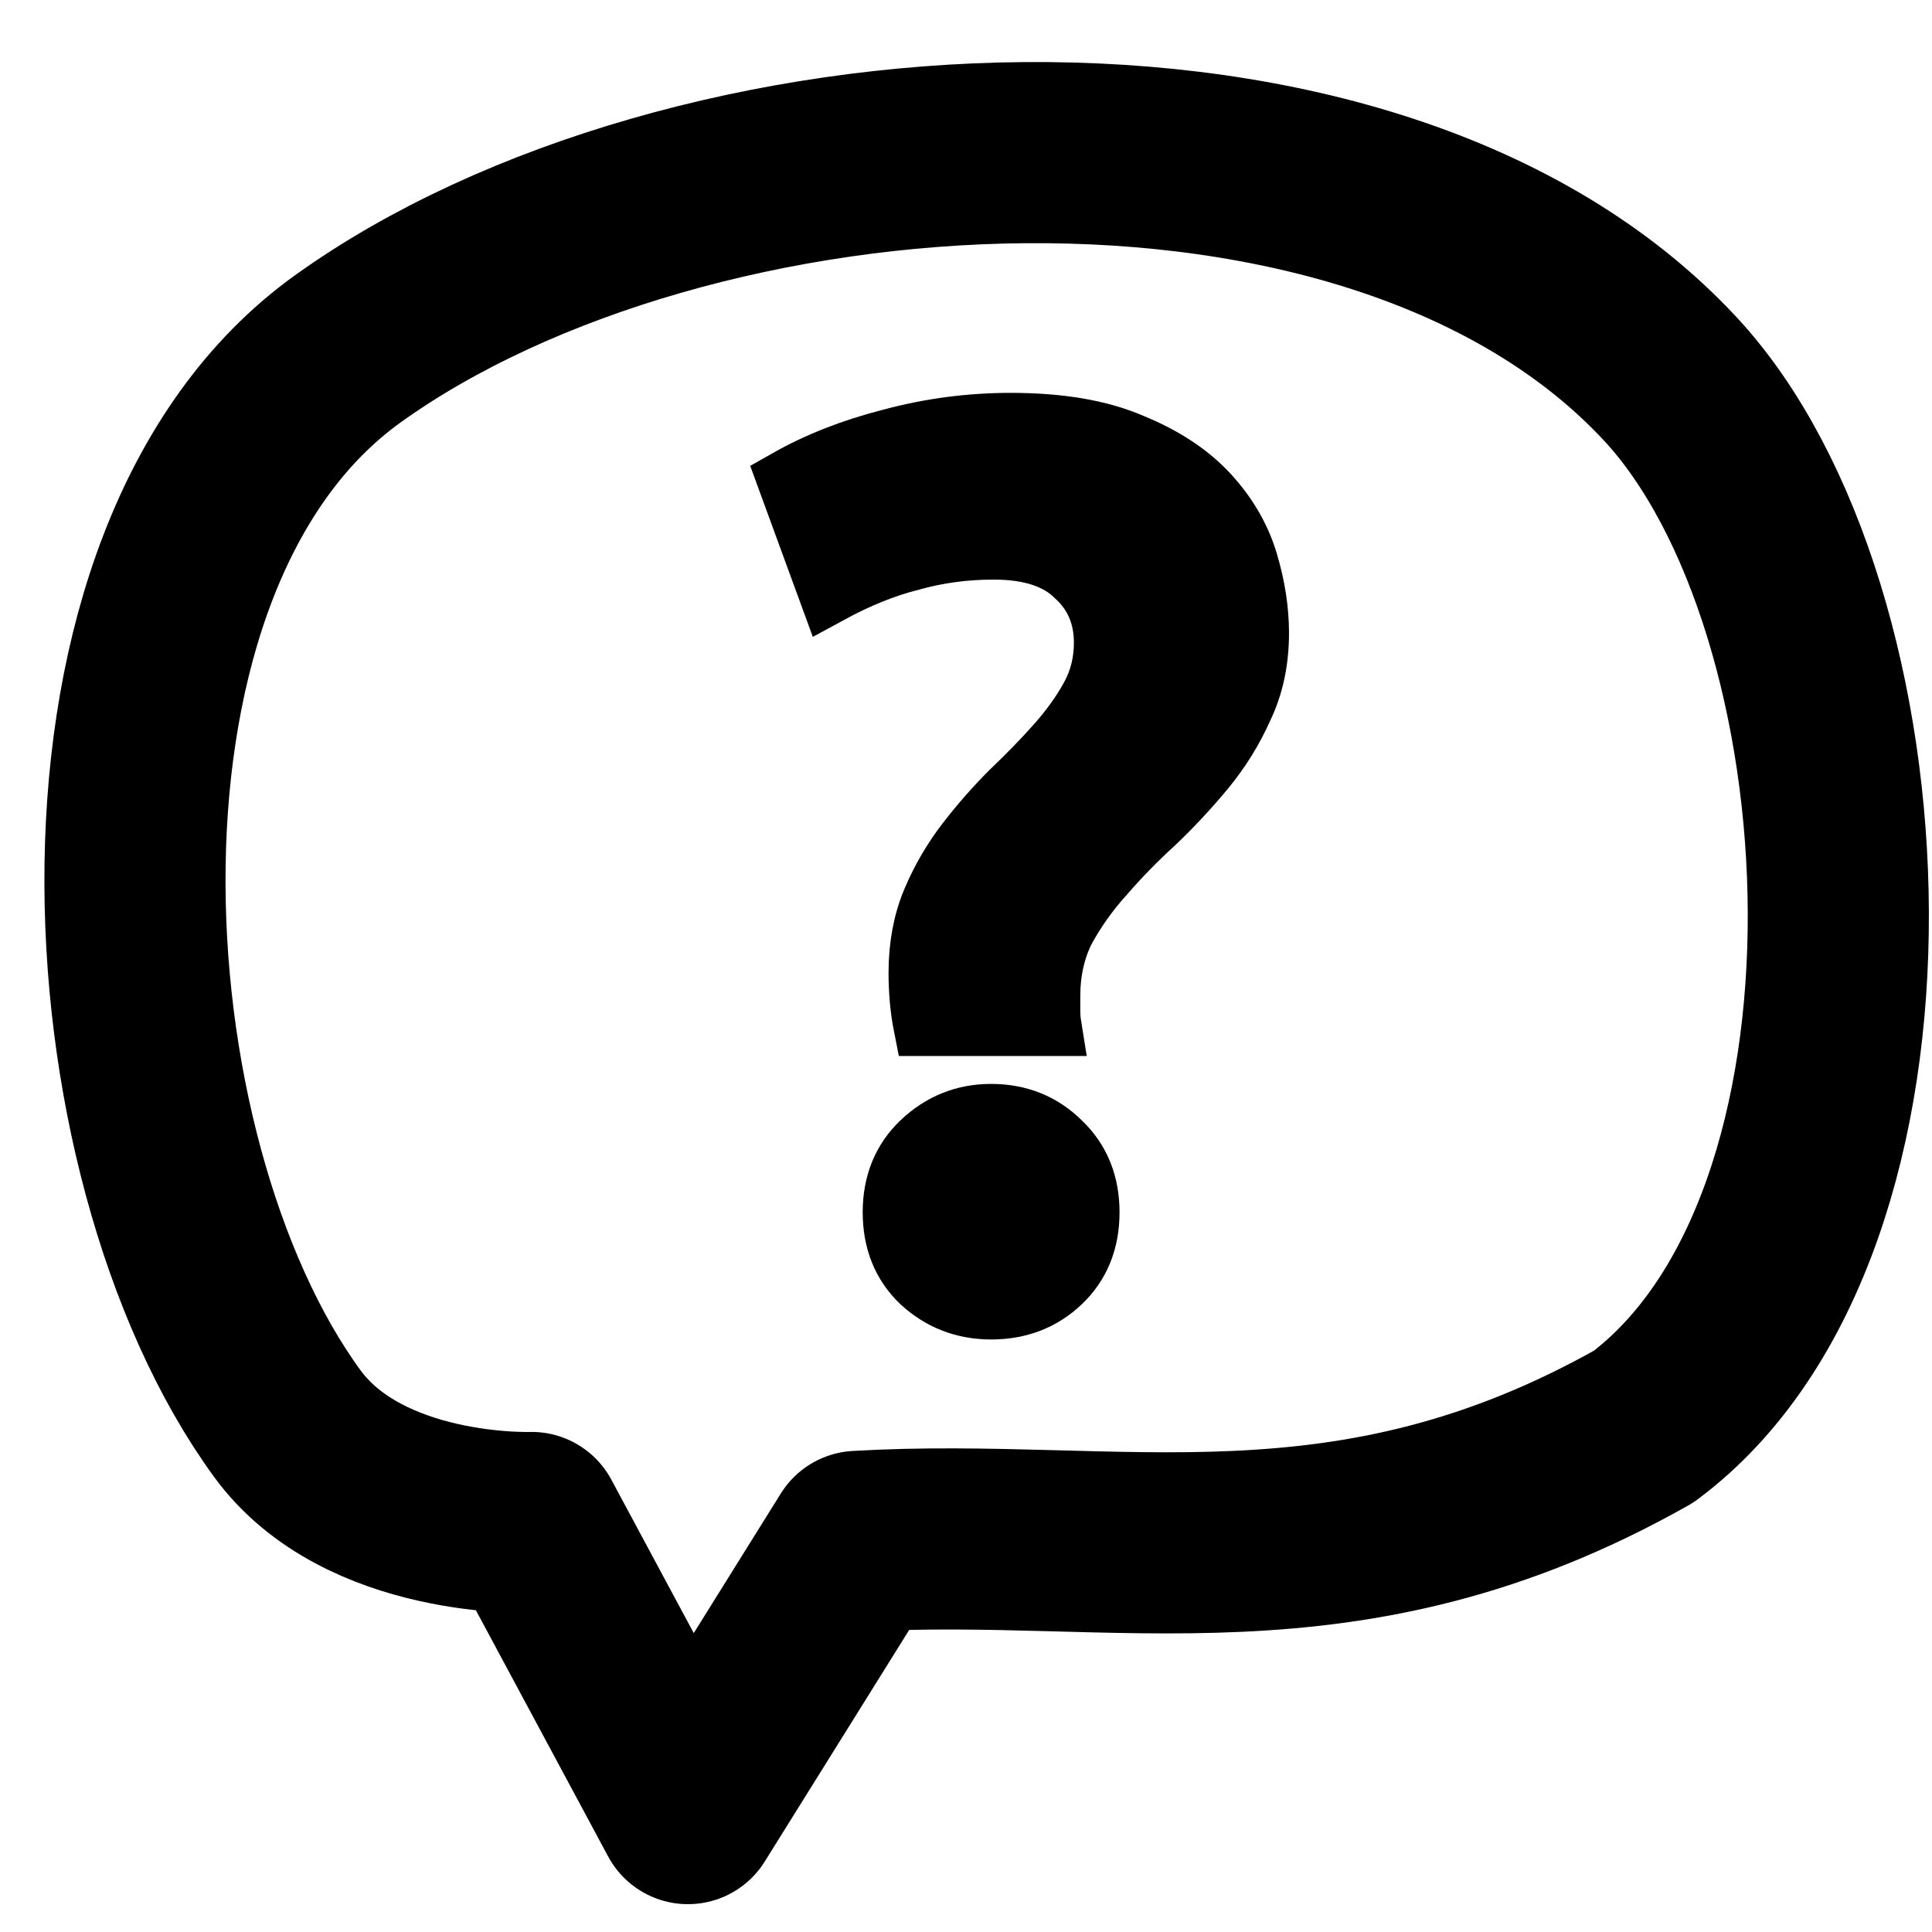
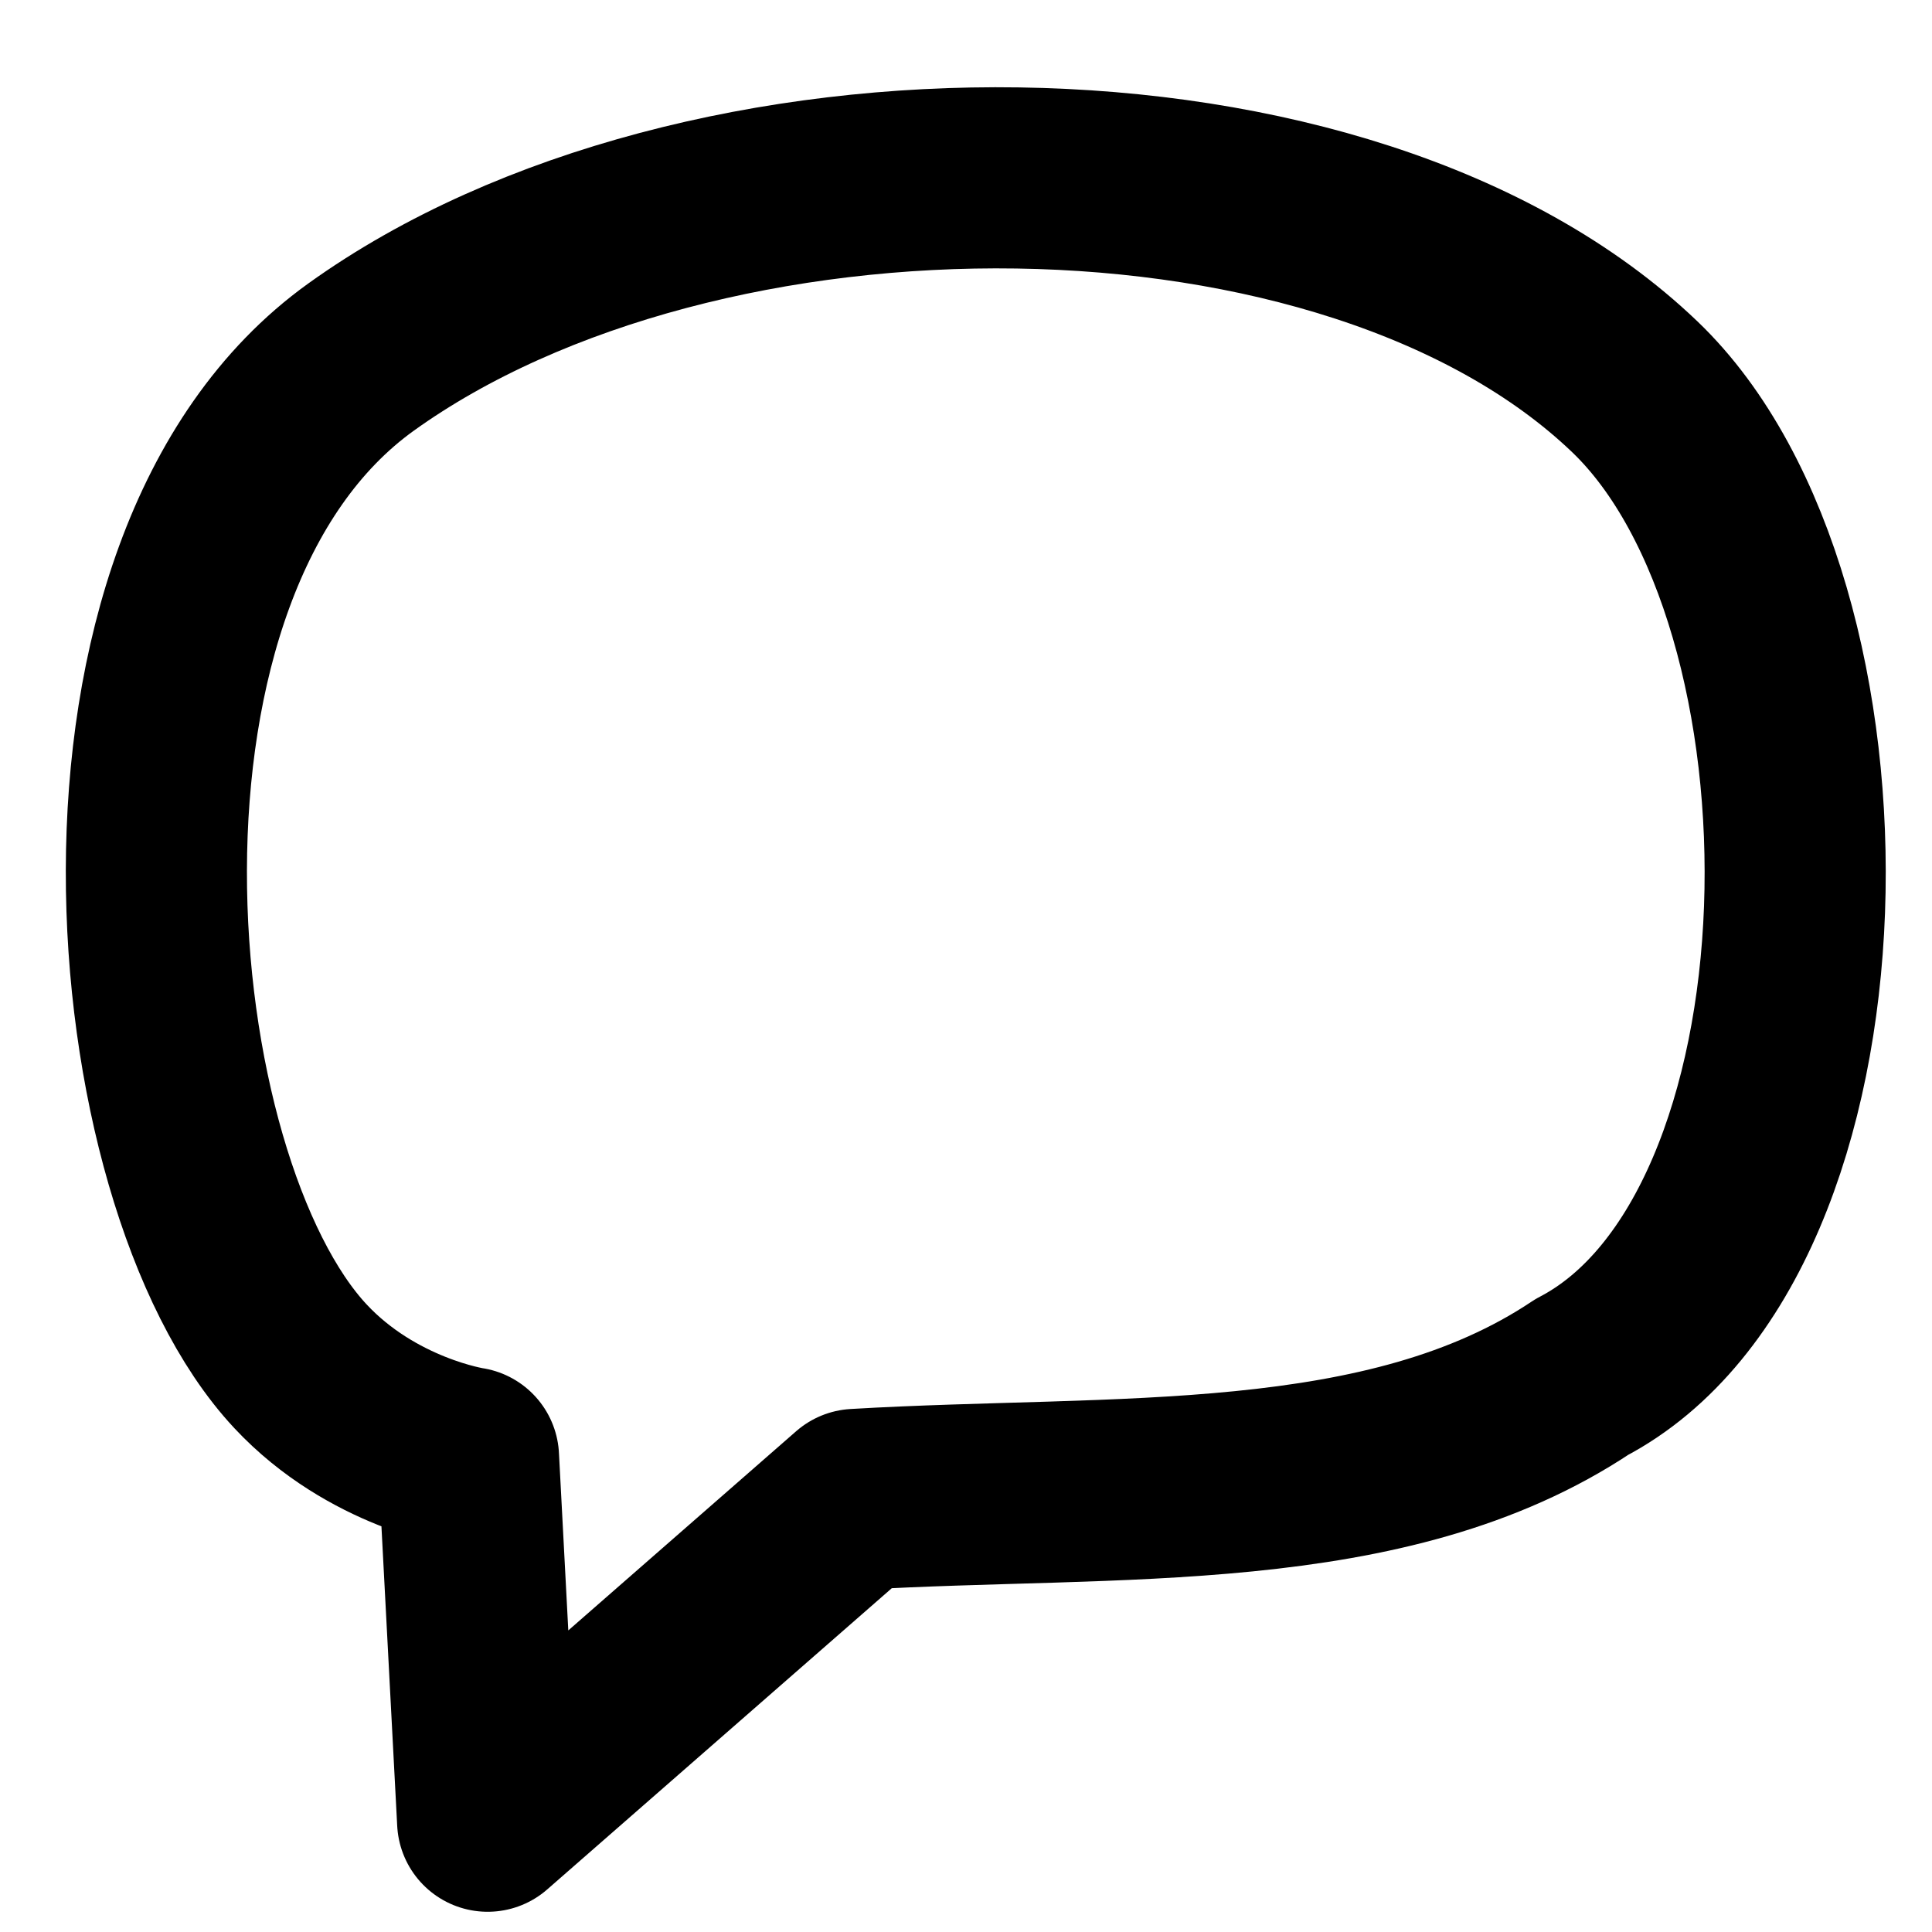
<svg xmlns="http://www.w3.org/2000/svg" width="32px" height="32px" id="svg3019" version="1.1">
  <defs id="defs3021" />
  <g id="layer1">
-     <path style="fill:none;stroke:#000000;stroke-width:3;stroke-linecap:round;stroke-linejoin:round;stroke-miterlimit:4;stroke-opacity:1;stroke-dasharray:none" d="M 11.394,30.039 8.804,25.217 c 0,0 -2.778,0.101 -4.047,-1.64 C 1.526,19.146 0.934,9.242 5.762,5.777 11.378,1.747 22.735,0.979 27.661,6.271 c 3.519,3.78 4.059,14.001 -0.436,17.358 -4.937,2.789 -8.683,1.647 -13.019,1.901 z" id="path3027" />
-     <g style="font-size:20.333px;font-style:normal;font-variant:normal;font-weight:500;font-stretch:normal;line-height:125%;letter-spacing:0px;word-spacing:0px;fill:#000000;fill-opacity:1;stroke:#000000;stroke-opacity:1;font-family:Ubuntu;-inkscape-font-specification:Ubuntu Medium" id="text3797">
-       <path d="m 16.457,9.1 c -0.474,1.24e-5 -0.929,0.061 -1.362,0.183 -0.434,0.108 -0.888,0.291 -1.362,0.549 L 13.041,7.942 c 0.502,-0.285 1.071,-0.508 1.708,-0.671 0.651,-0.176 1.315,-0.264 1.993,-0.264 0.813,1.44e-5 1.484,0.115 2.013,0.346 0.529,0.217 0.949,0.495 1.261,0.834 0.312,0.339 0.529,0.712 0.651,1.118 0.122,0.407 0.183,0.8 0.183,1.179 -8e-6,0.461 -0.088,0.874 -0.264,1.24 -0.163,0.366 -0.373,0.705 -0.63,1.017 -0.258,0.312 -0.535,0.61 -0.834,0.895 -0.298,0.271 -0.576,0.556 -0.834,0.854 -0.258,0.285 -0.474,0.59 -0.651,0.915 -0.163,0.325 -0.244,0.691 -0.244,1.098 -5e-6,0.068 -5e-6,0.149 0,0.244 -5e-6,0.081 0.007,0.163 0.02,0.244 l -2.115,0 c -0.027,-0.136 -0.047,-0.278 -0.061,-0.427 -0.014,-0.163 -0.02,-0.312 -0.02,-0.447 -3e-6,-0.447 0.075,-0.847 0.224,-1.2 0.149,-0.352 0.339,-0.678 0.569,-0.976 0.23,-0.298 0.474,-0.576 0.732,-0.834 0.271,-0.258 0.522,-0.515 0.752,-0.773 0.23,-0.258 0.42,-0.522 0.569,-0.793 0.149,-0.271 0.224,-0.569 0.224,-0.895 -6e-6,-0.447 -0.156,-0.813 -0.468,-1.098 C 17.521,9.25 17.067,9.1 16.457,9.1 m 1.586,10.98 c -5e-6,0.474 -0.156,0.861 -0.468,1.159 -0.312,0.298 -0.698,0.447 -1.159,0.447 -0.447,0 -0.834,-0.149 -1.159,-0.447 -0.312,-0.298 -0.468,-0.685 -0.468,-1.159 -2e-6,-0.474 0.156,-0.861 0.468,-1.159 0.325,-0.312 0.712,-0.468 1.159,-0.468 0.461,3e-6 0.847,0.156 1.159,0.468 0.312,0.298 0.468,0.685 0.468,1.159" style="" id="path2986" />
-     </g>
+     <path style="fill:none;stroke:#000000;stroke-width:3;stroke-linecap:round;stroke-linejoin:round;stroke-miterlimit:4;stroke-opacity:1;stroke-dasharray:none" d="m 8.077,30.165 -0.317,-6.022 c 0,0 -1.594,-0.239 -2.784,-1.514 C 2.1,19.549 1.154,9.377 5.982,5.913 11.598,1.882 22.34,1.872 27.077,6.406 30.808,9.977 30.694,20.461 26.2,22.807 22.968,24.965 18.51,24.58 14.174,24.835 z" id="path3027" />
  </g>
</svg>
